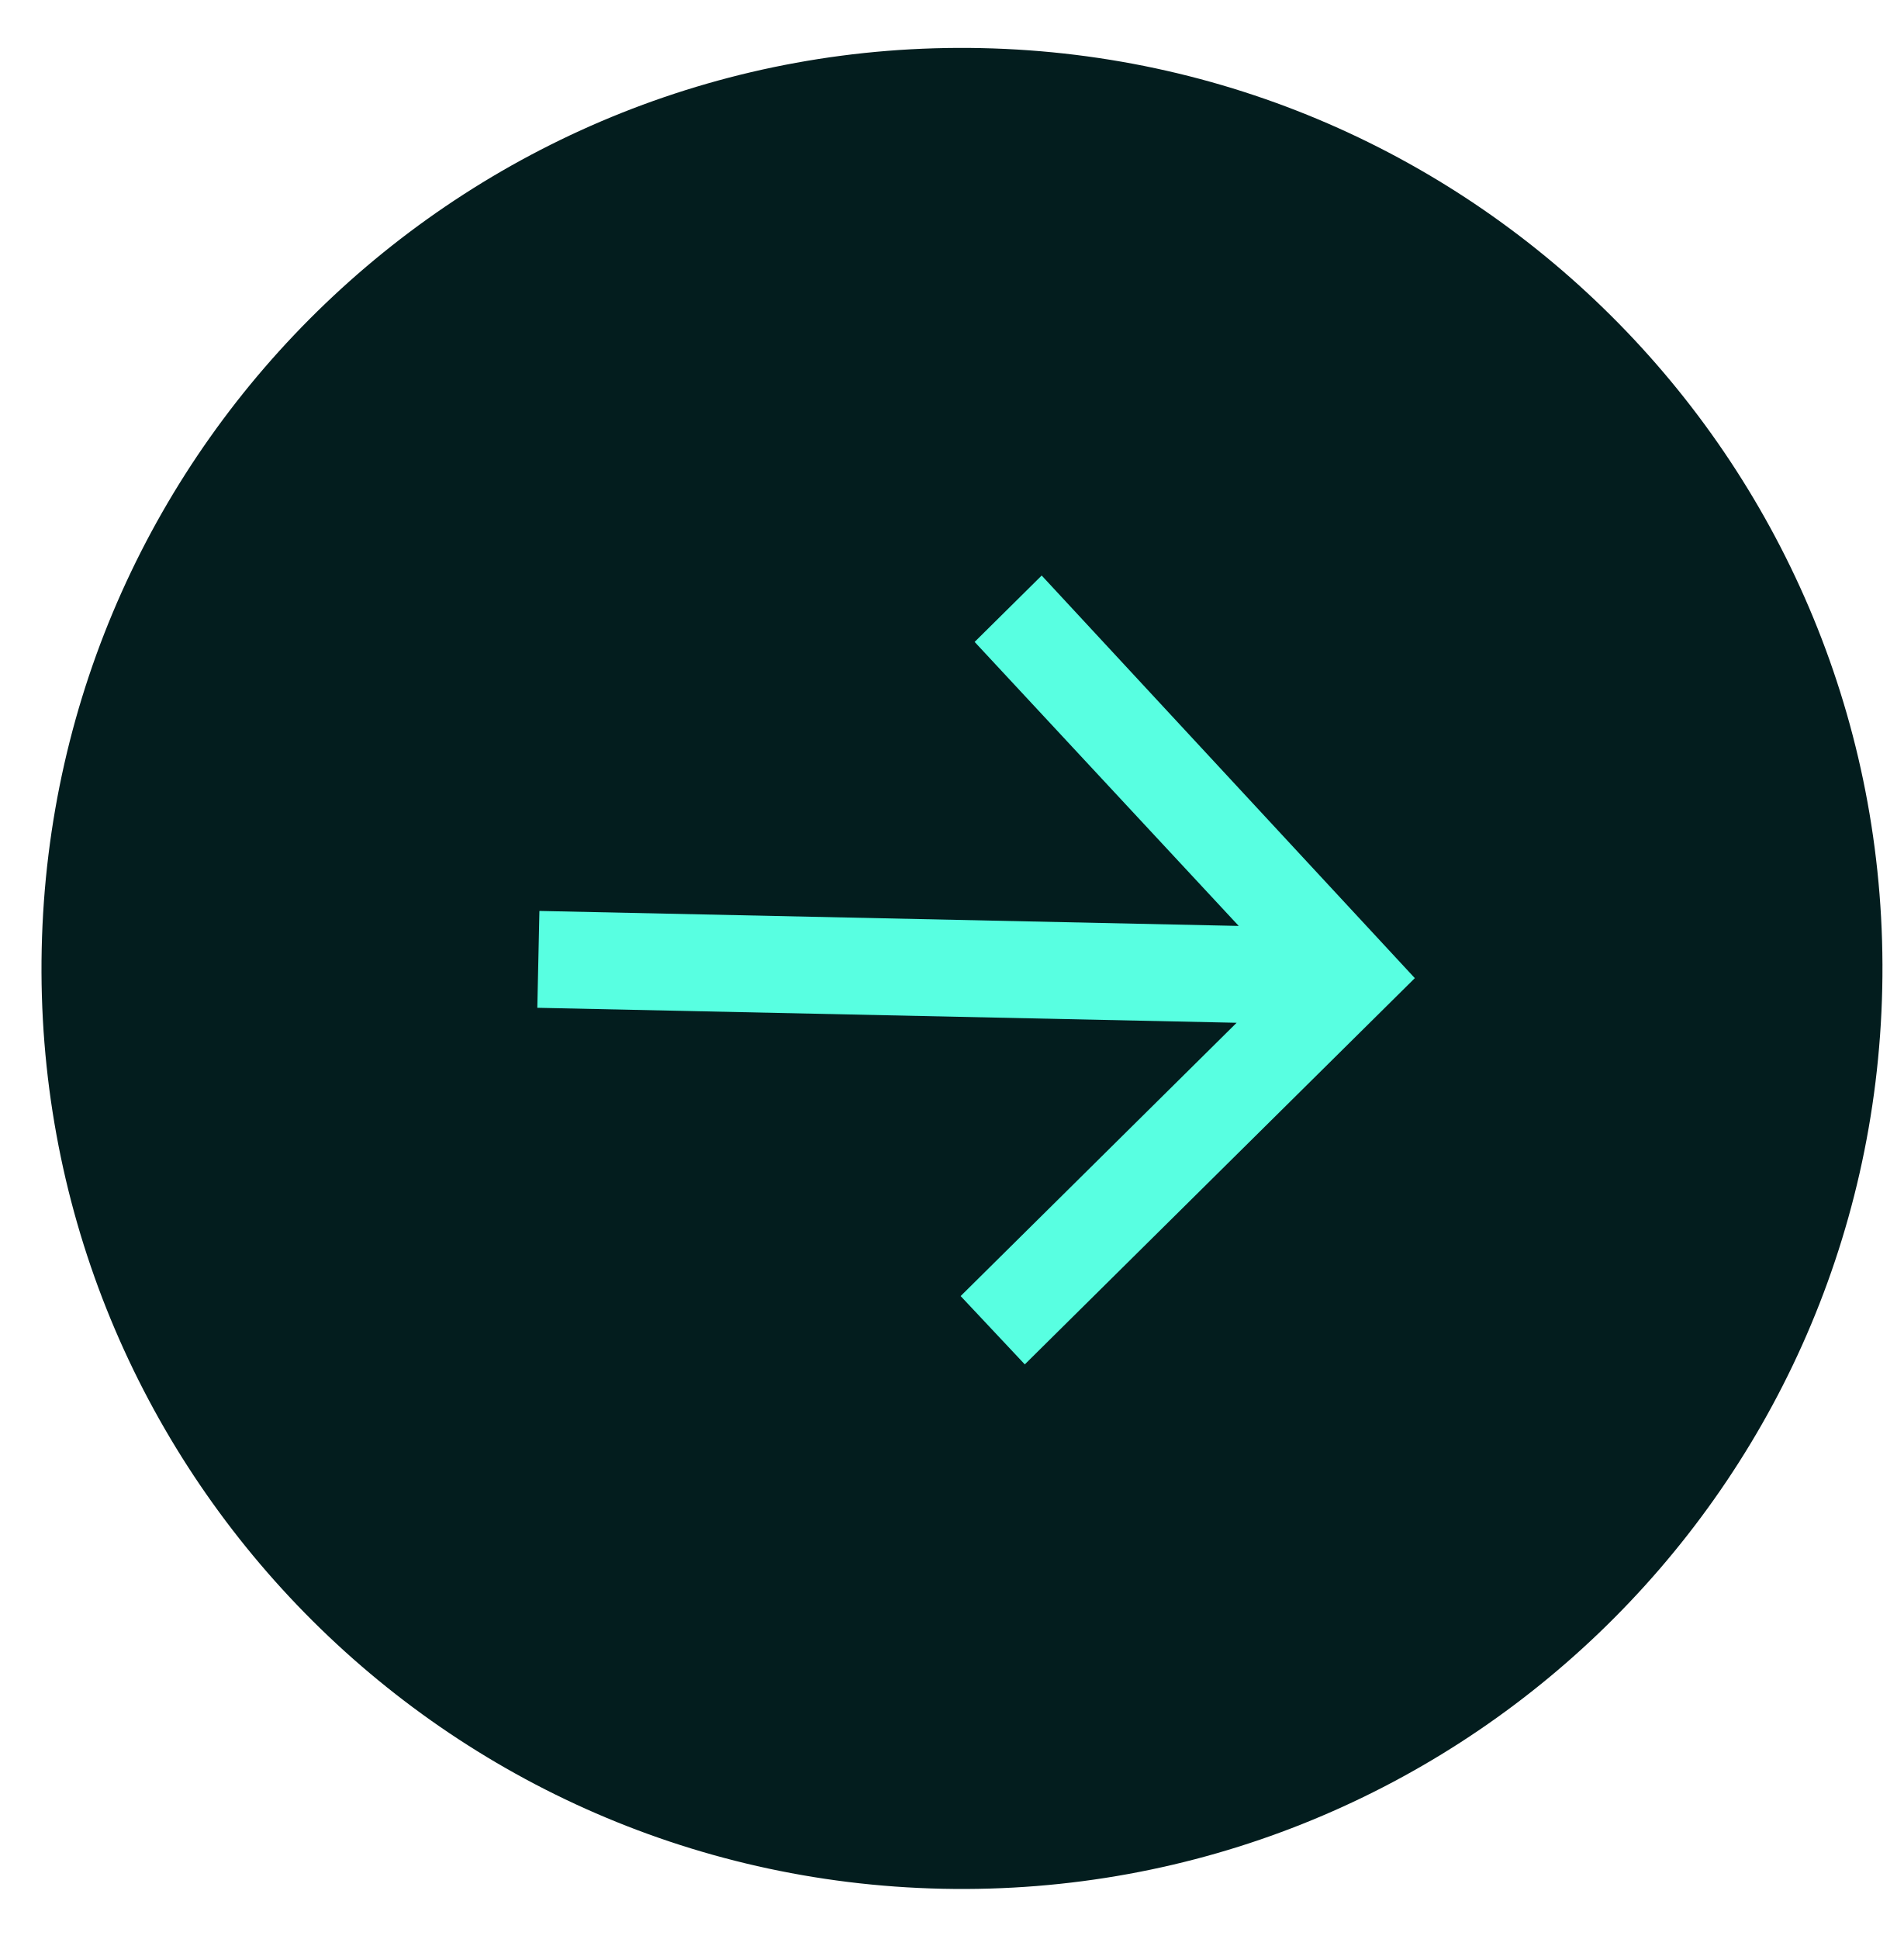
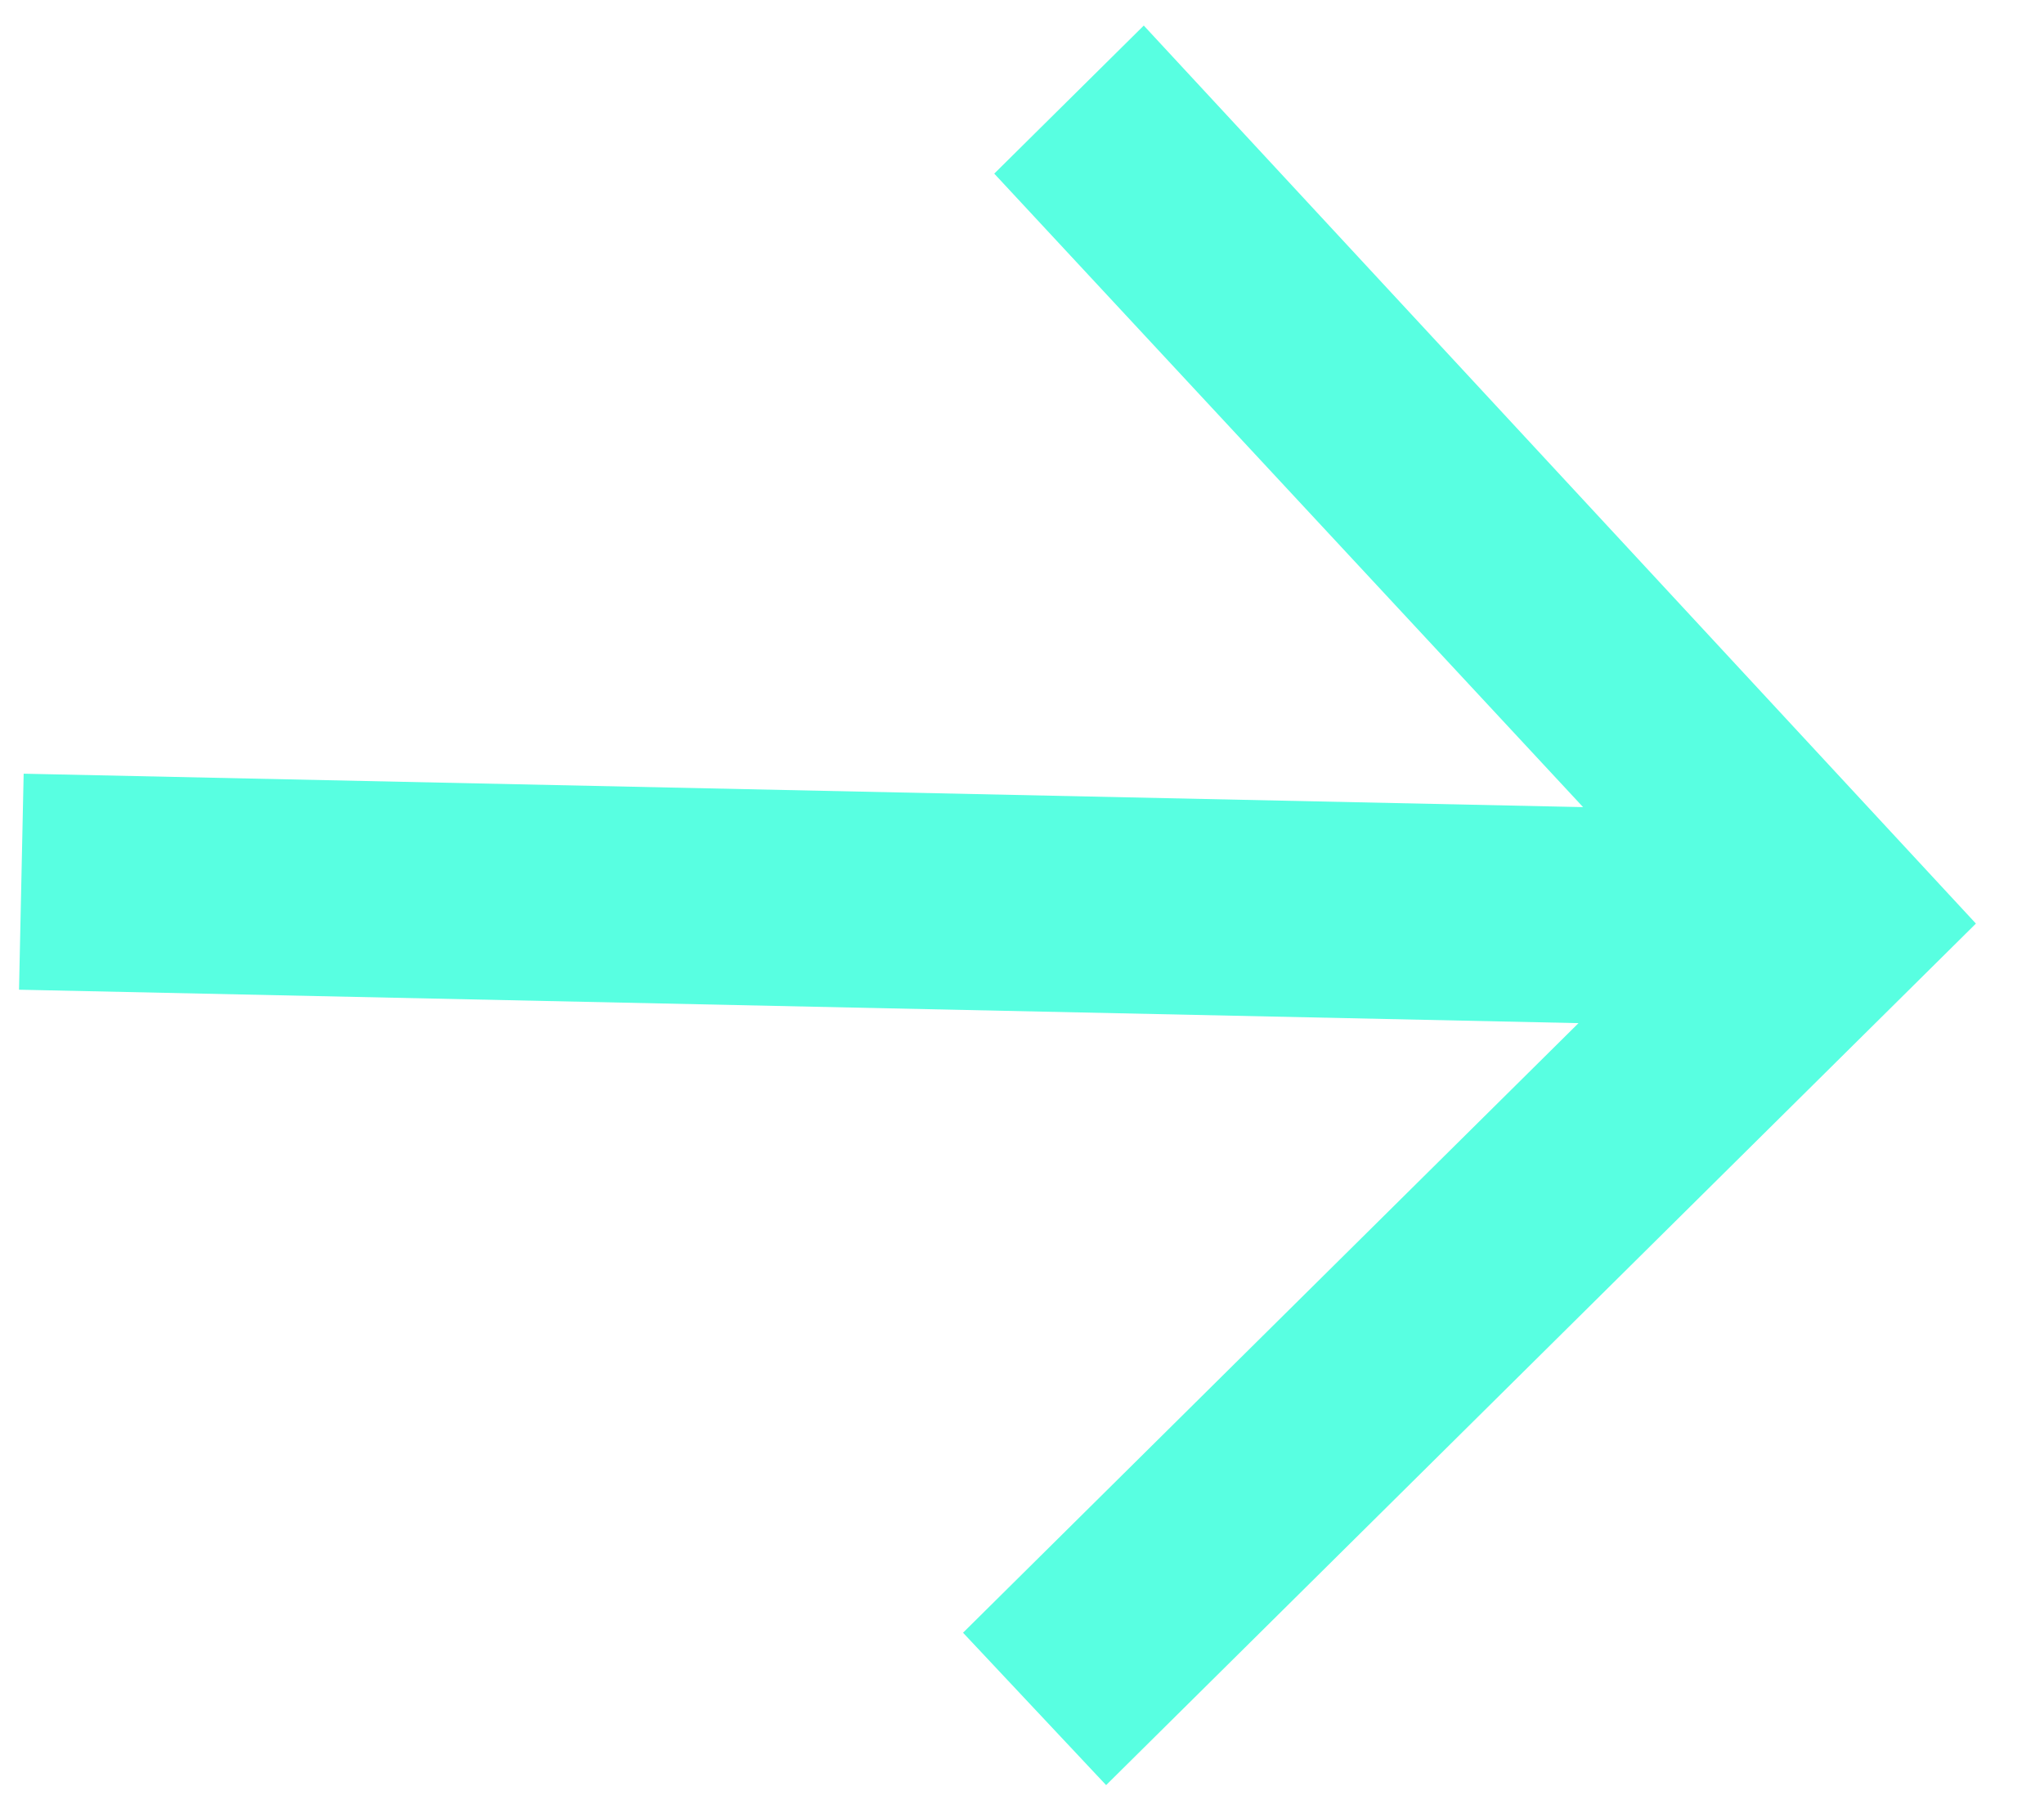
- <svg xmlns="http://www.w3.org/2000/svg" width="54" height="55" viewBox="0 0 54 55" fill="none">
-   <circle cx="27.288" cy="27.47" r="26.111" transform="rotate(1.22638 27.2879 27.47)" fill="#031D1E" />
-   <path d="M29.07 38.701L27.25 36.763L35.079 29.011L15.242 28.586L15.301 25.839L35.138 26.264L27.647 18.208L29.549 16.325L40.134 27.745L29.07 38.701Z" fill="#58FFE1" />
+ <svg xmlns="http://www.w3.org/2000/svg" width="26" height="23" viewBox="0 0 26 23" fill="none">
+   <path d="M14.07 22.701L12.25 20.763L20.079 13.011L0.242 12.586L0.301 9.839L20.137 10.264L12.647 2.208L14.549 0.325L25.134 11.745L14.07 22.701Z" fill="#58FFE1" />
</svg>
